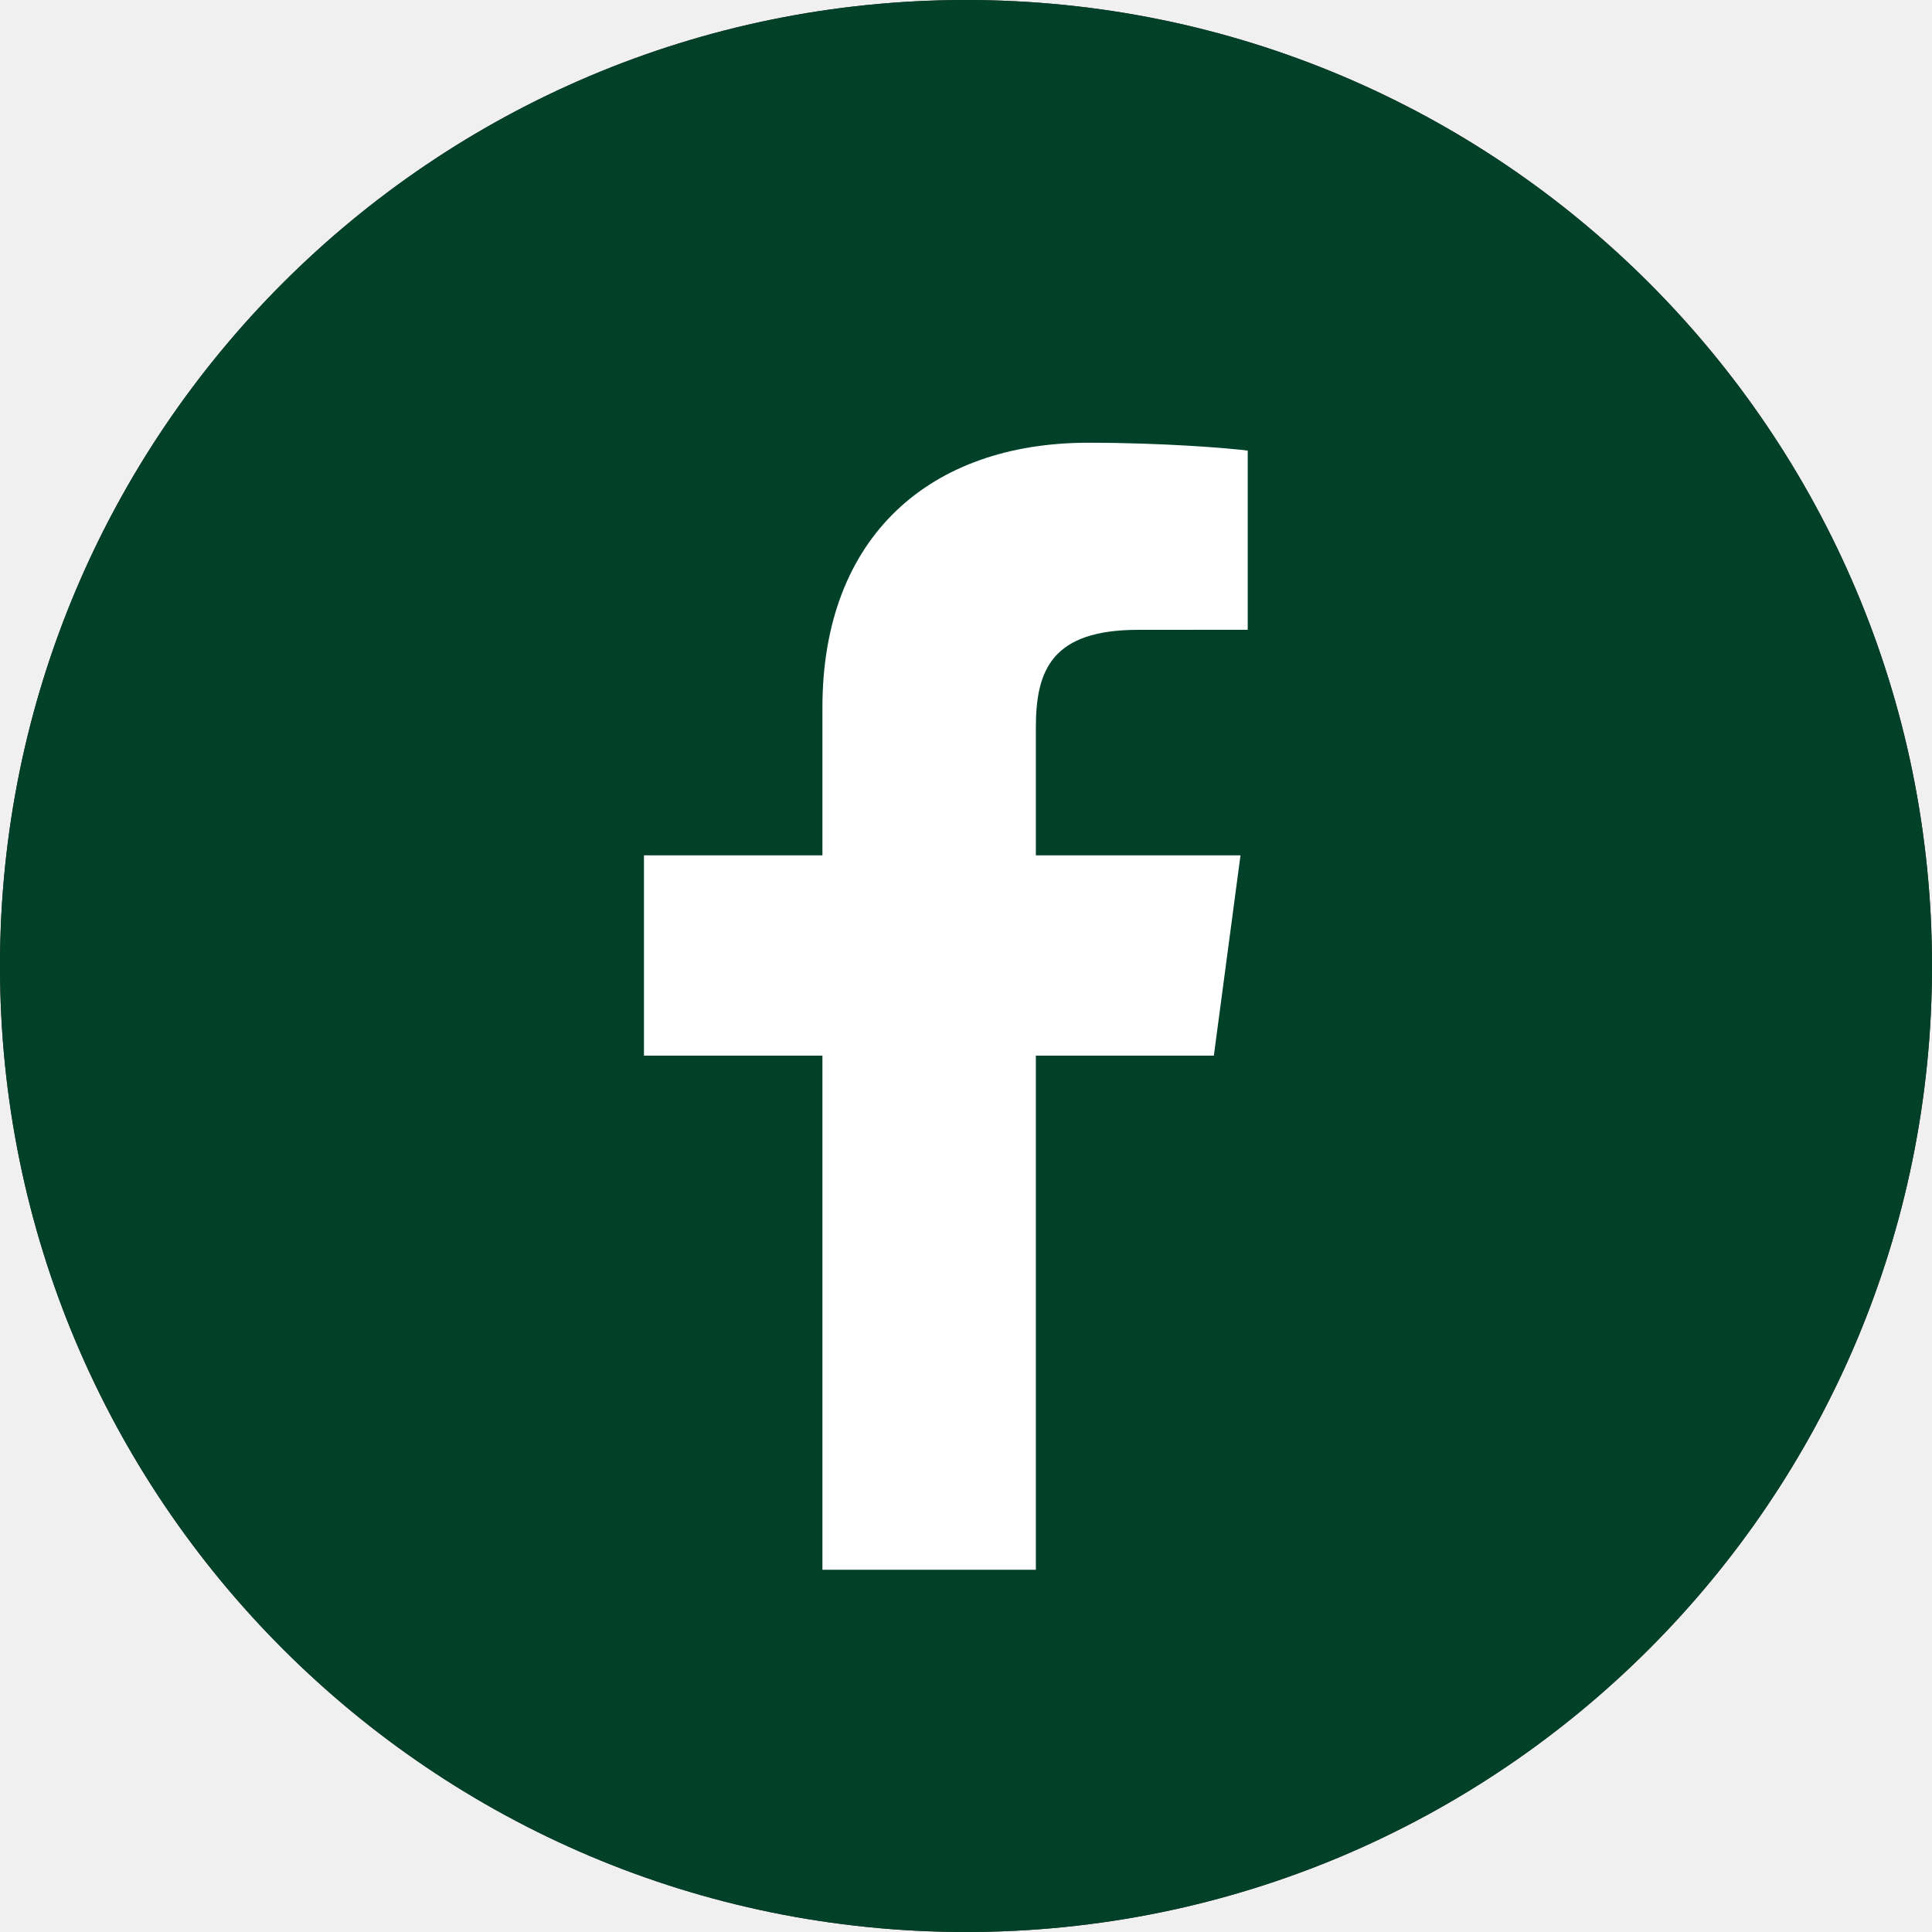
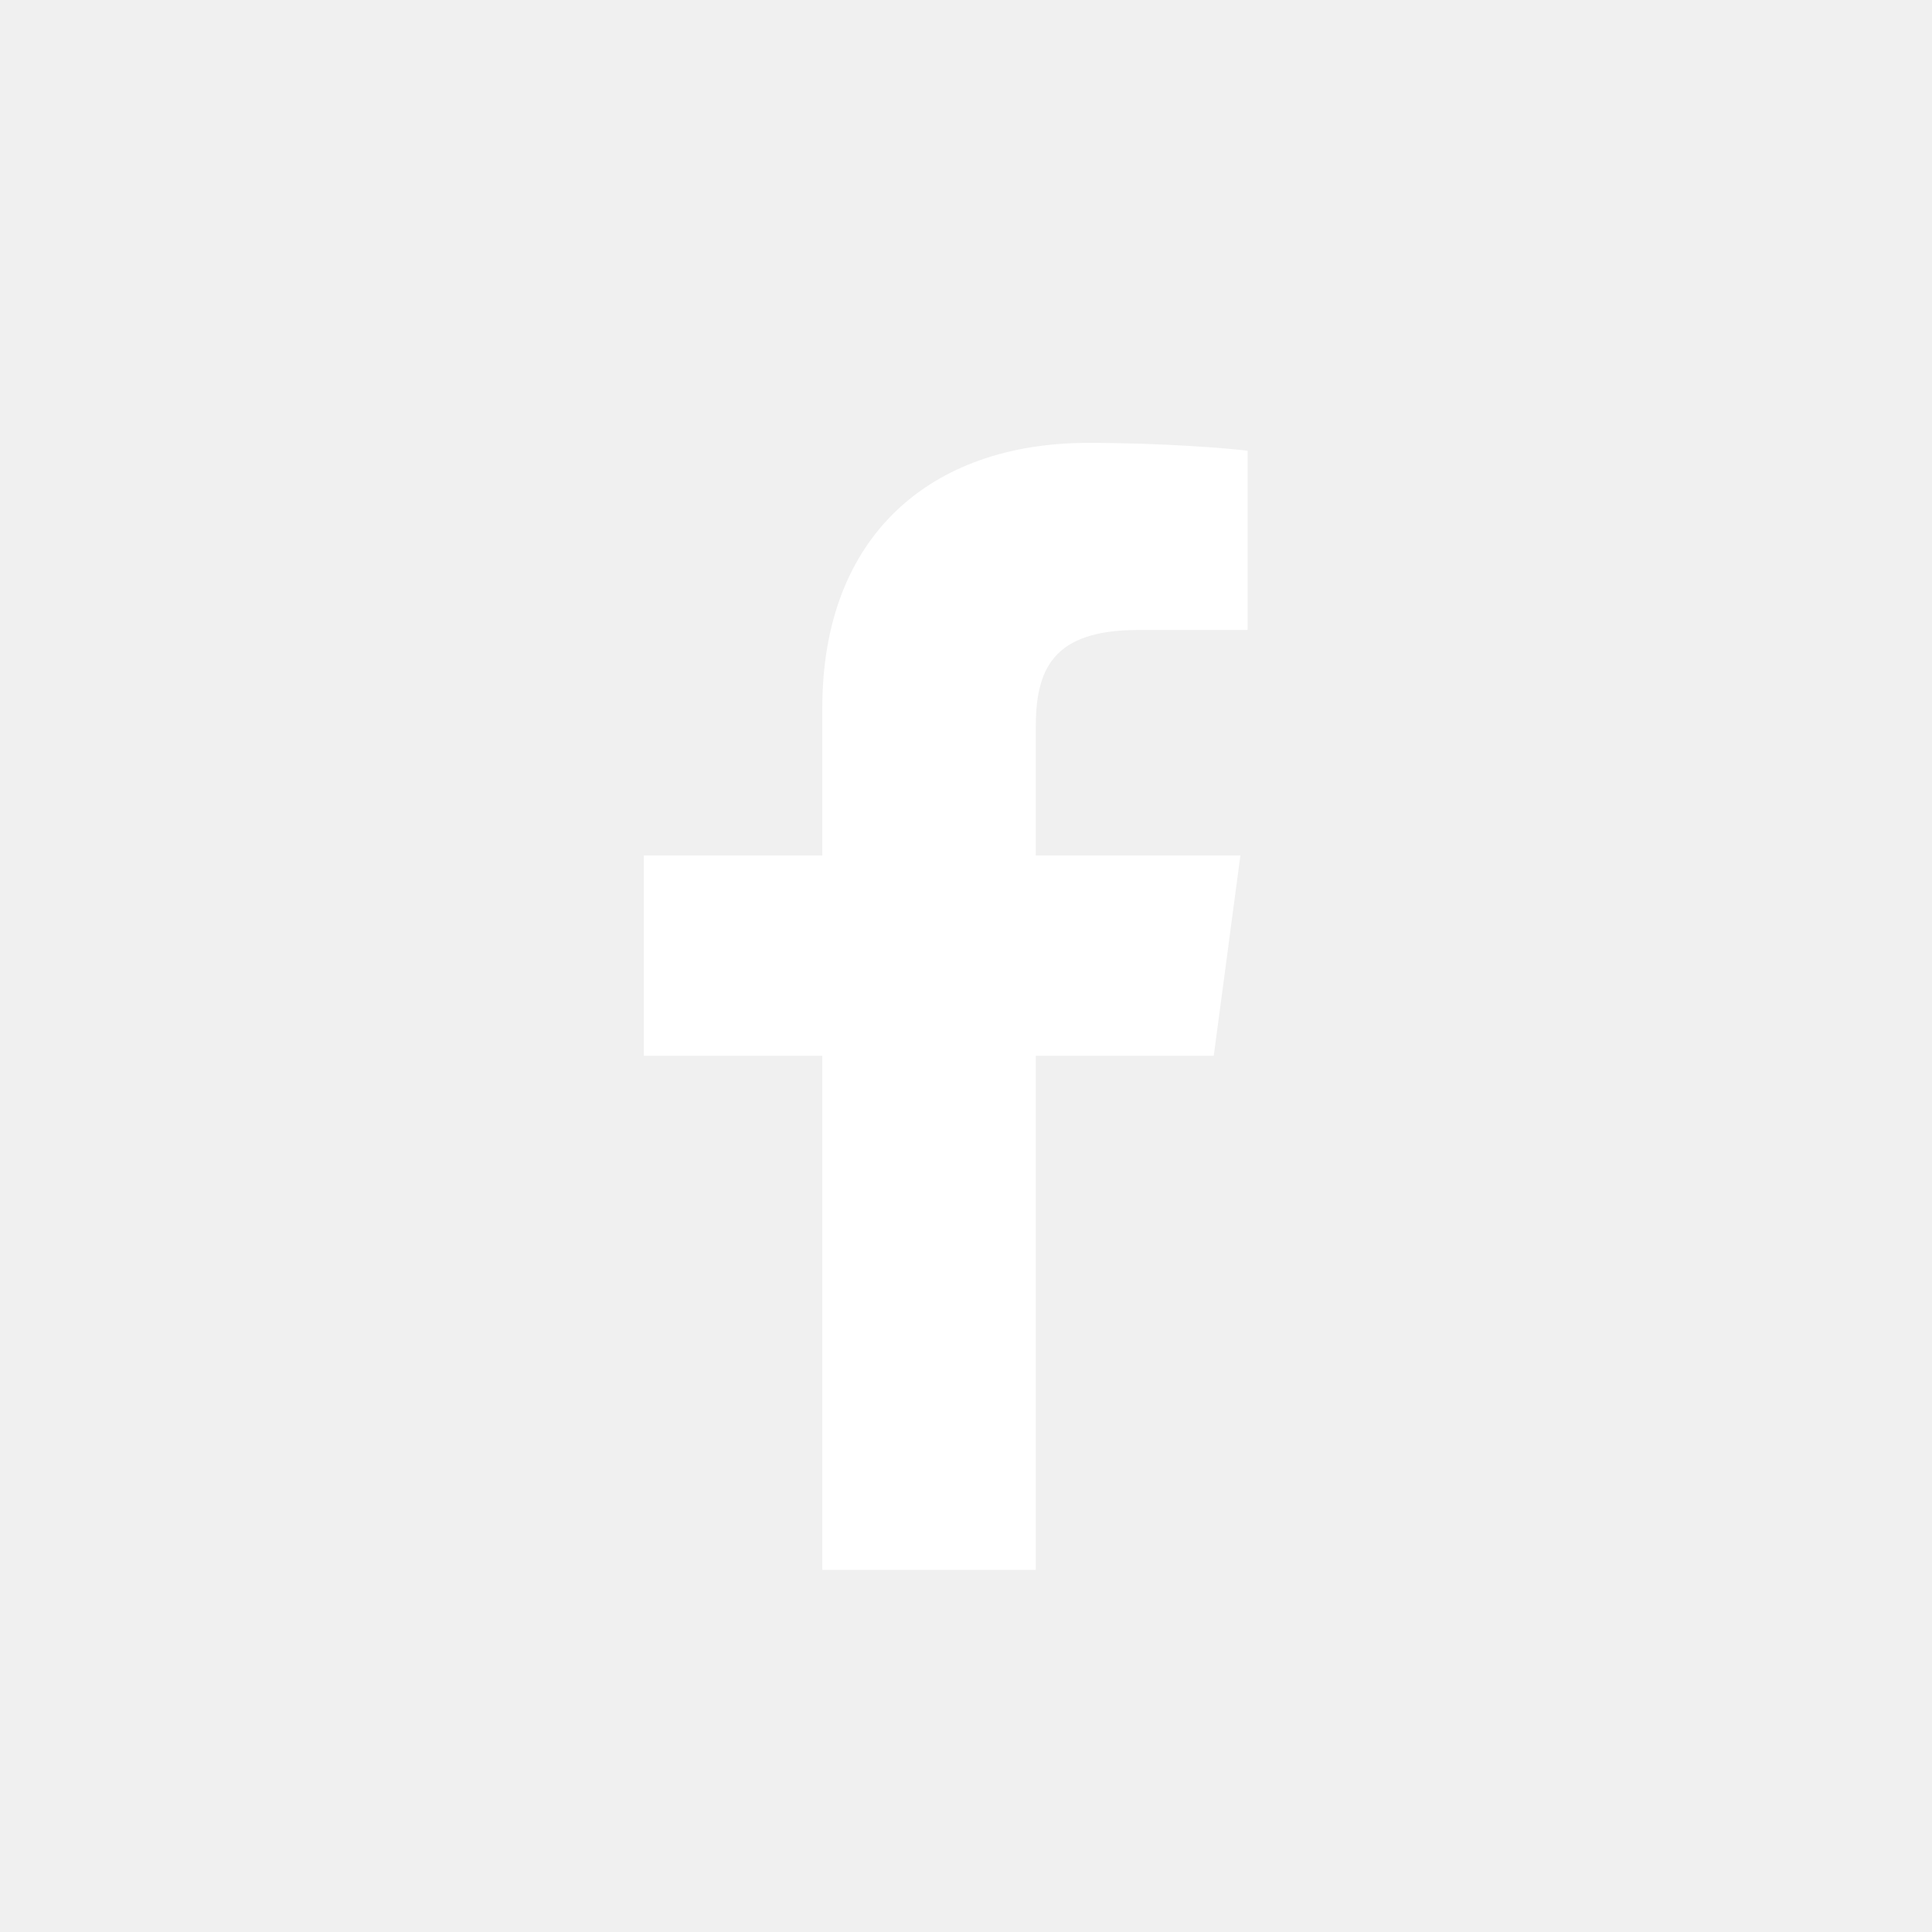
<svg xmlns="http://www.w3.org/2000/svg" width="38" height="38" viewBox="0 0 38 38" fill="none">
-   <circle cx="19" cy="19" r="19" fill="#332626" />
-   <circle cx="19" cy="19" r="19" fill="#014129" />
-   <path d="M20.374 30.875V20.763H23.875L24.399 16.823H20.374V14.307C20.374 13.166 20.701 12.388 22.389 12.388L24.541 12.387V8.863C24.169 8.815 22.891 8.708 21.404 8.708C18.301 8.708 16.176 10.544 16.176 13.917V16.823H12.666V20.763H16.176V30.875L20.374 30.875Z" fill="white" />
+   <path d="M20.372 30.878V20.766H23.873L24.397 16.826H20.372V14.31C20.372 13.169 20.699 12.391 22.387 12.391L24.539 12.39V8.866C24.167 8.818 22.889 8.711 21.402 8.711C18.299 8.711 16.174 10.547 16.174 13.92V16.826H12.664V20.766H16.174V30.878L20.372 30.878Z" fill="white" />
</svg>
